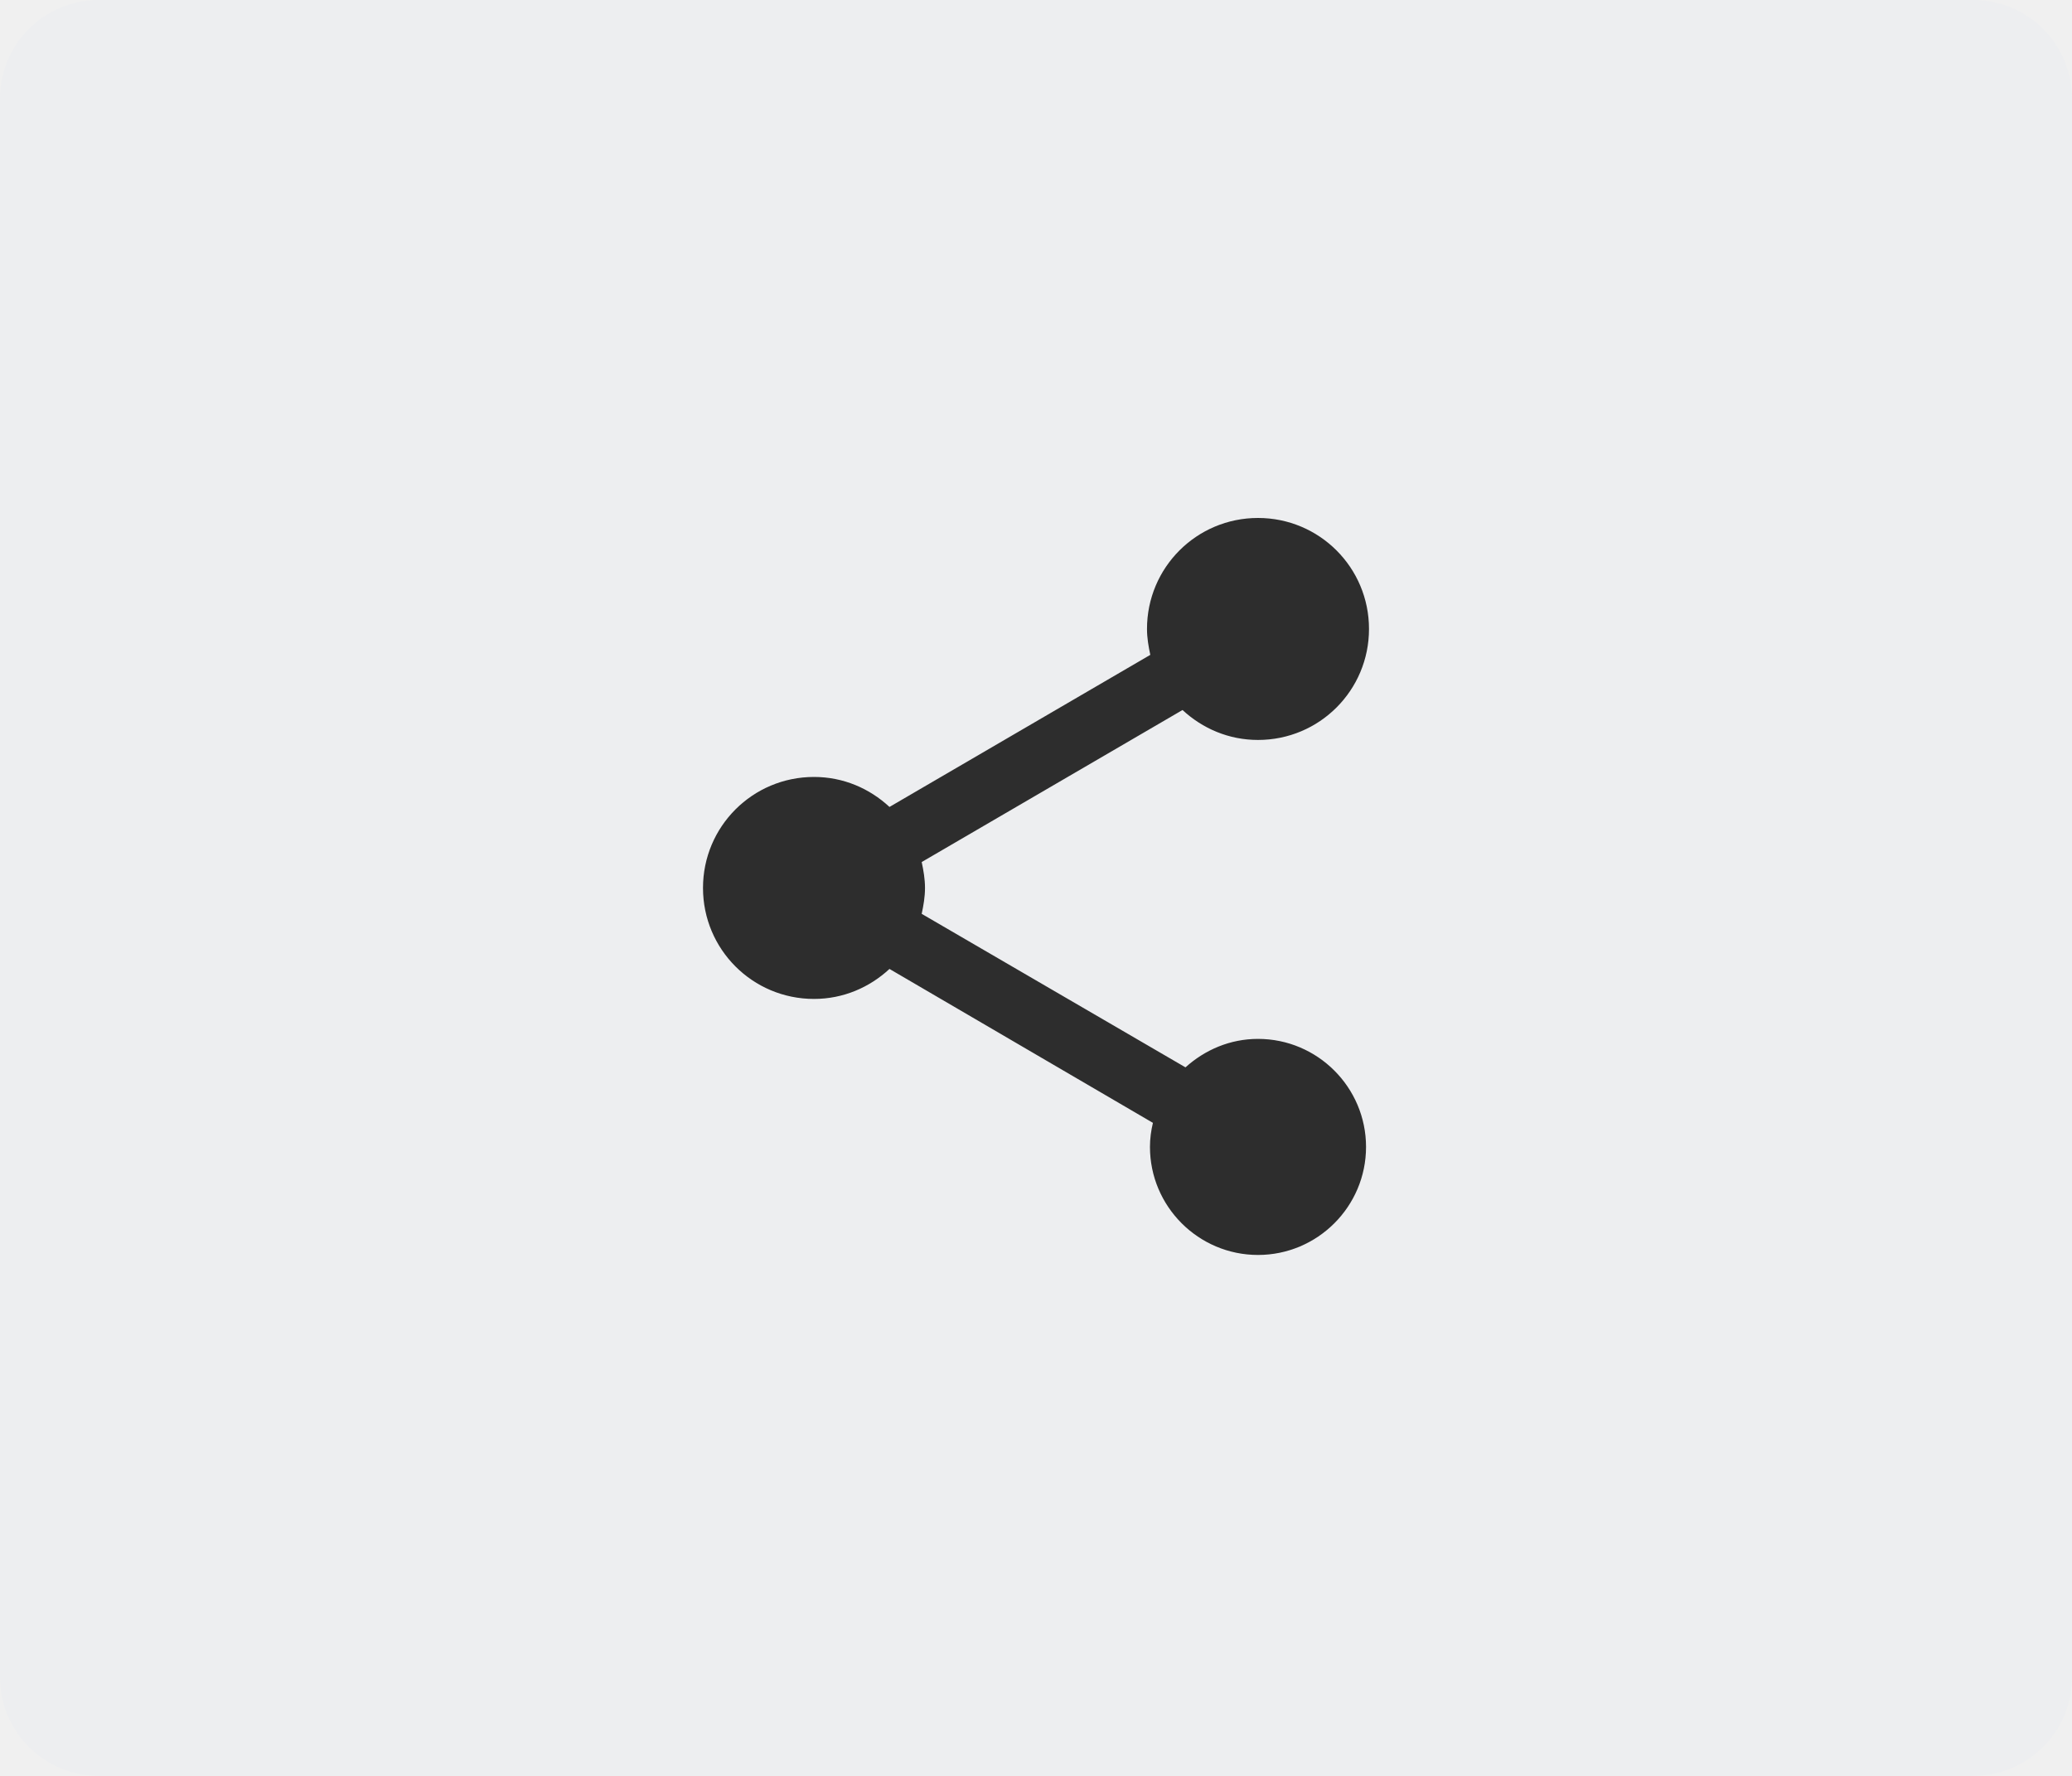
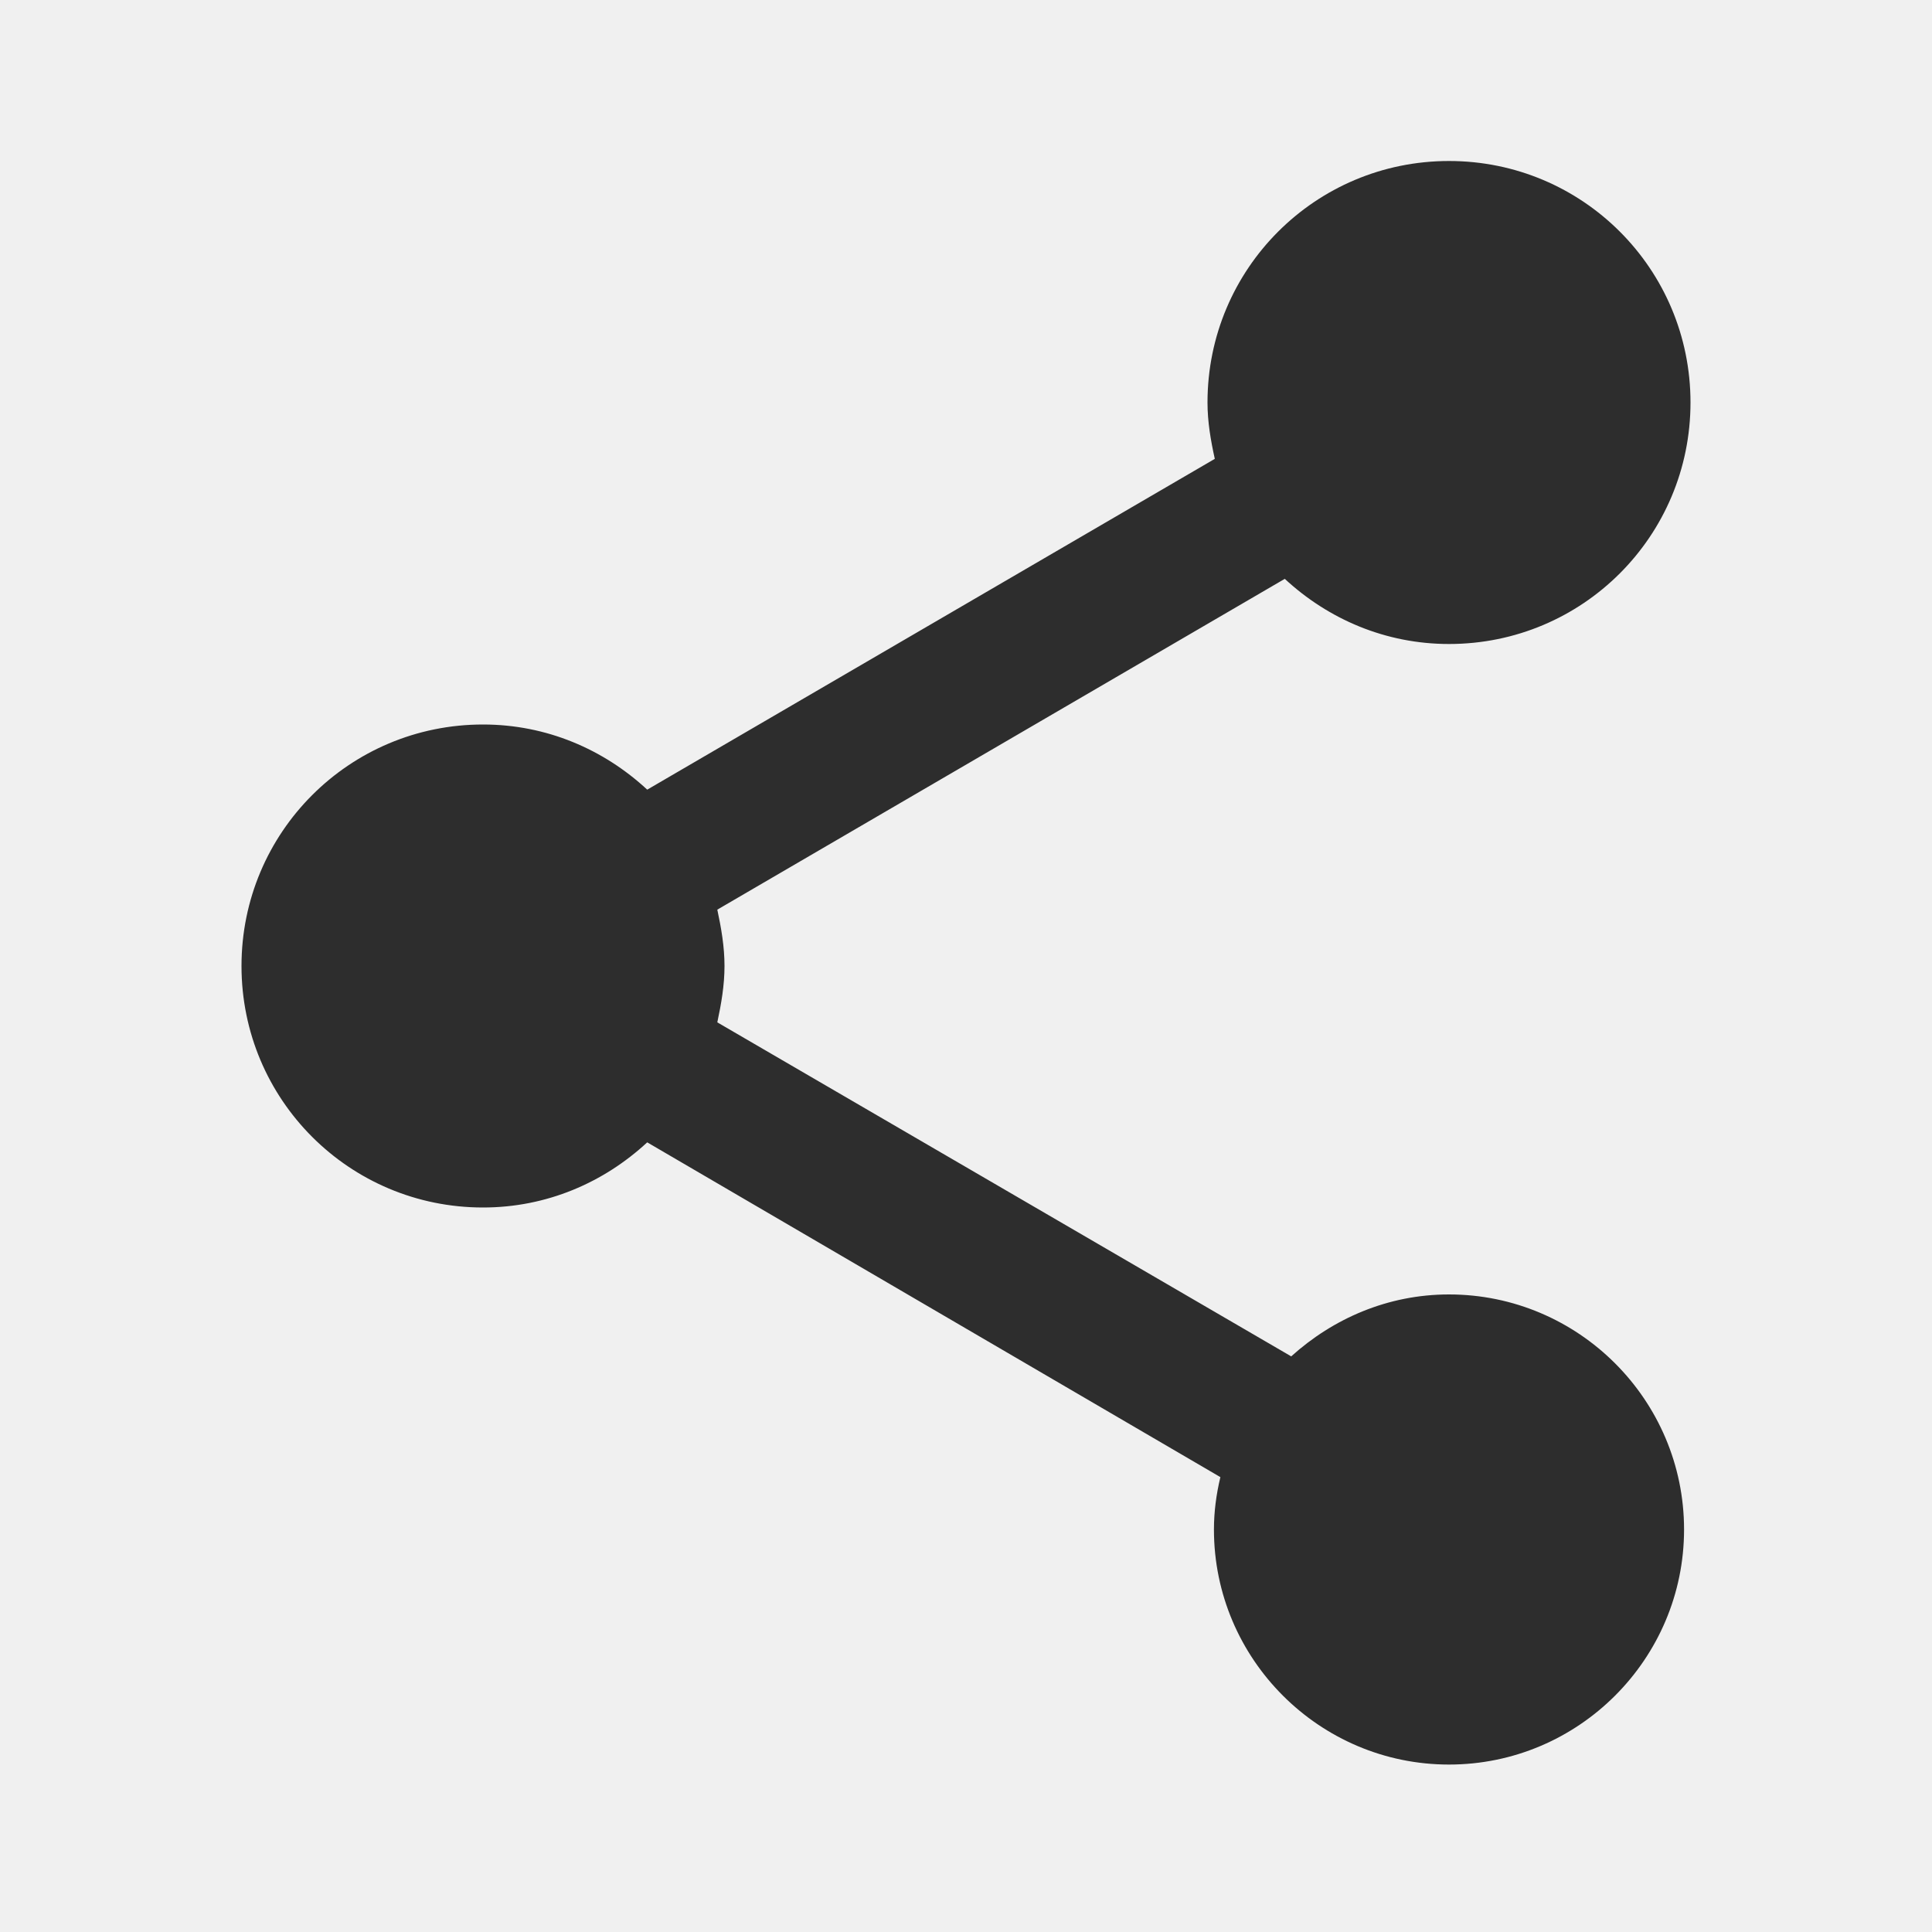
- <svg xmlns="http://www.w3.org/2000/svg" width="42" height="36" viewBox="0 0 42 36" fill="none">
-   <rect width="42" height="36" rx="2" fill="#EDEEF0" />
-   <g clip-path="url(#clip0_1_966)">
-     <path d="M25.5 21.06C24.93 21.06 24.42 21.285 24.03 21.637L18.683 18.525C18.72 18.352 18.75 18.18 18.75 18C18.75 17.82 18.72 17.648 18.683 17.475L23.97 14.393C24.375 14.768 24.907 15 25.5 15C26.745 15 27.75 13.995 27.75 12.75C27.75 11.505 26.745 10.5 25.5 10.5C24.255 10.5 23.25 11.505 23.25 12.75C23.25 12.93 23.28 13.102 23.317 13.275L18.03 16.358C17.625 15.982 17.093 15.75 16.5 15.75C15.255 15.75 14.25 16.755 14.25 18C14.25 19.245 15.255 20.25 16.5 20.25C17.093 20.25 17.625 20.017 18.03 19.642L23.37 22.762C23.332 22.92 23.31 23.085 23.31 23.25C23.31 24.457 24.293 25.44 25.5 25.44C26.707 25.44 27.69 24.457 27.69 23.25C27.69 22.043 26.707 21.06 25.5 21.06Z" fill="#2D2D2D" />
+ <svg xmlns="http://www.w3.org/2000/svg" width="18" height="18" viewBox="0 0 18 18" fill="none">
+   <g clip-path="url(#clip0_1_973)">
+     <path d="M13.5 12.06C12.93 12.06 12.42 12.285 12.03 12.637L6.683 9.525C6.72 9.352 6.75 9.18 6.75 9C6.75 8.82 6.72 8.648 6.683 8.475L11.97 5.393C12.375 5.768 12.908 6 13.5 6C14.745 6 15.75 4.995 15.75 3.75C15.75 2.505 14.745 1.5 13.5 1.5C12.255 1.5 11.25 2.505 11.25 3.75C11.25 3.93 11.28 4.103 11.318 4.275L6.03 7.357C5.625 6.982 5.093 6.75 4.5 6.75C3.255 6.75 2.25 7.755 2.25 9C2.25 10.245 3.255 11.25 4.5 11.25C5.093 11.25 5.625 11.018 6.03 10.643L11.37 13.762C11.332 13.92 11.31 14.085 11.31 14.25C11.31 15.457 12.293 16.44 13.5 16.44C14.707 16.44 15.69 15.457 15.69 14.25C15.69 13.043 14.707 12.06 13.5 12.06Z" fill="#2D2D2D" />
  </g>
  <defs>
-     <clipPath id="clip0_1_966">
-       <rect width="18" height="18" fill="white" transform="translate(12 9)" />
+     <clipPath id="clip0_1_973">
+       <rect width="18" height="18" fill="white" />
    </clipPath>
  </defs>
</svg>
